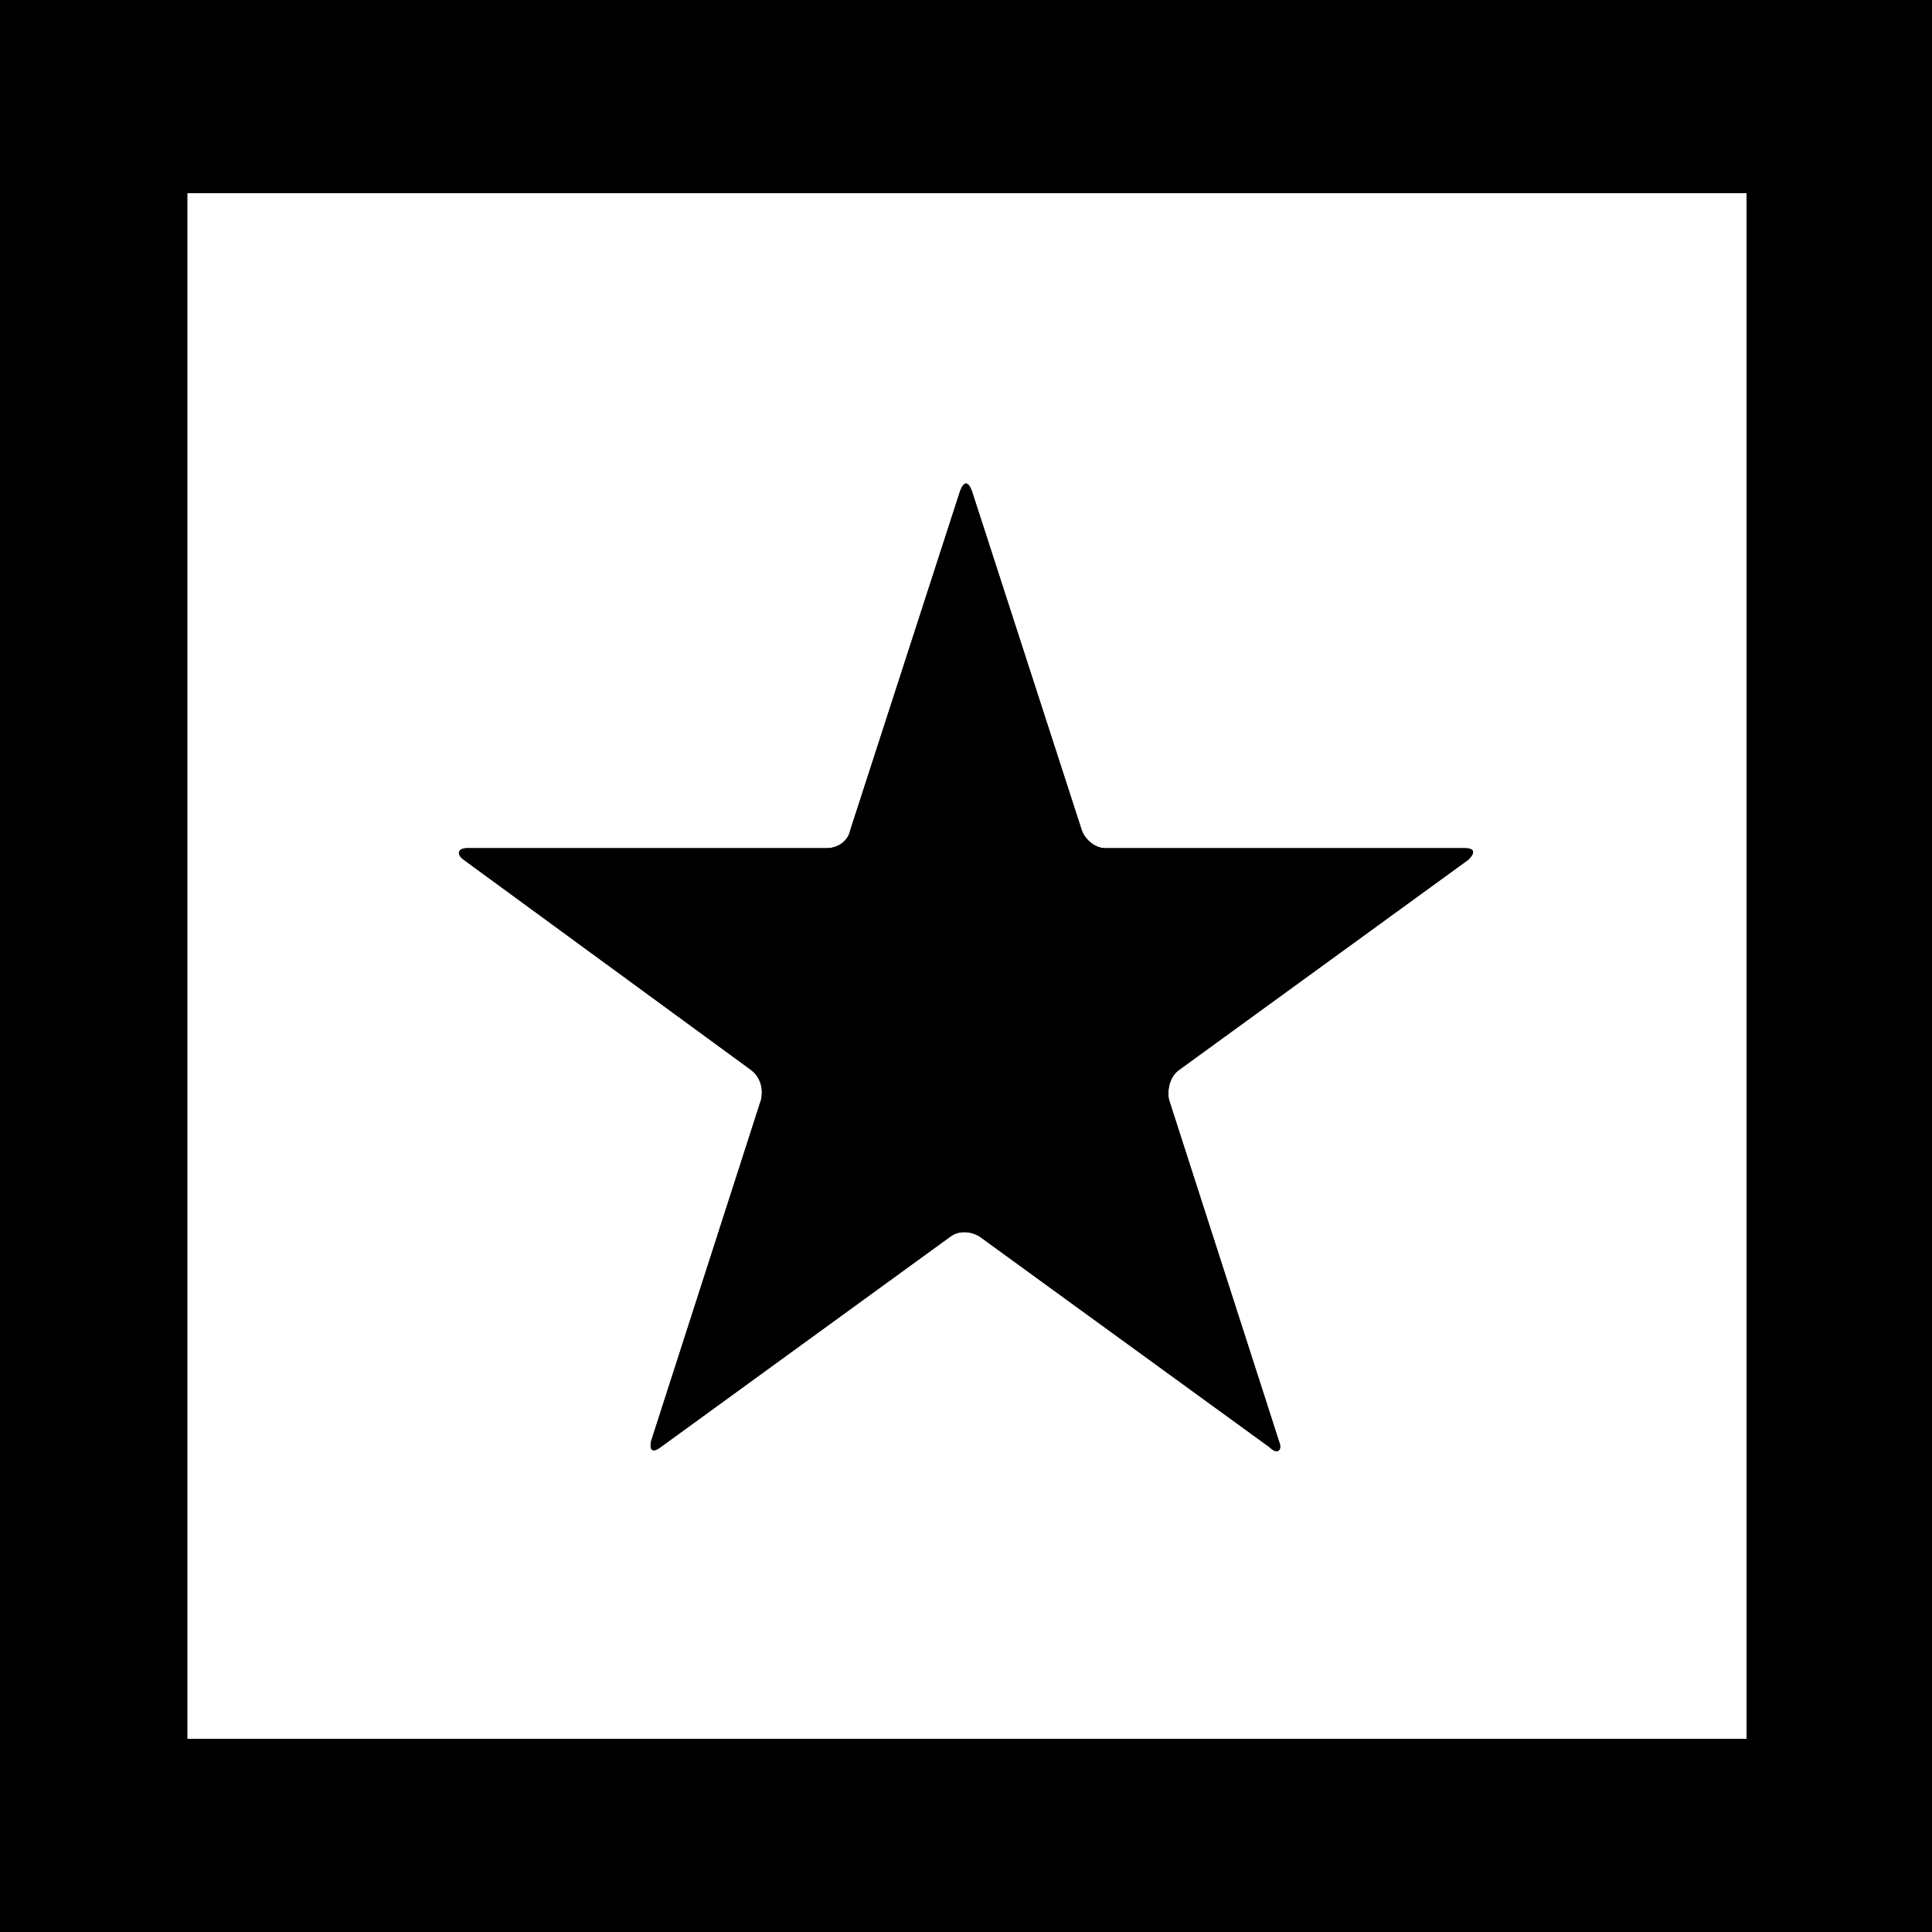
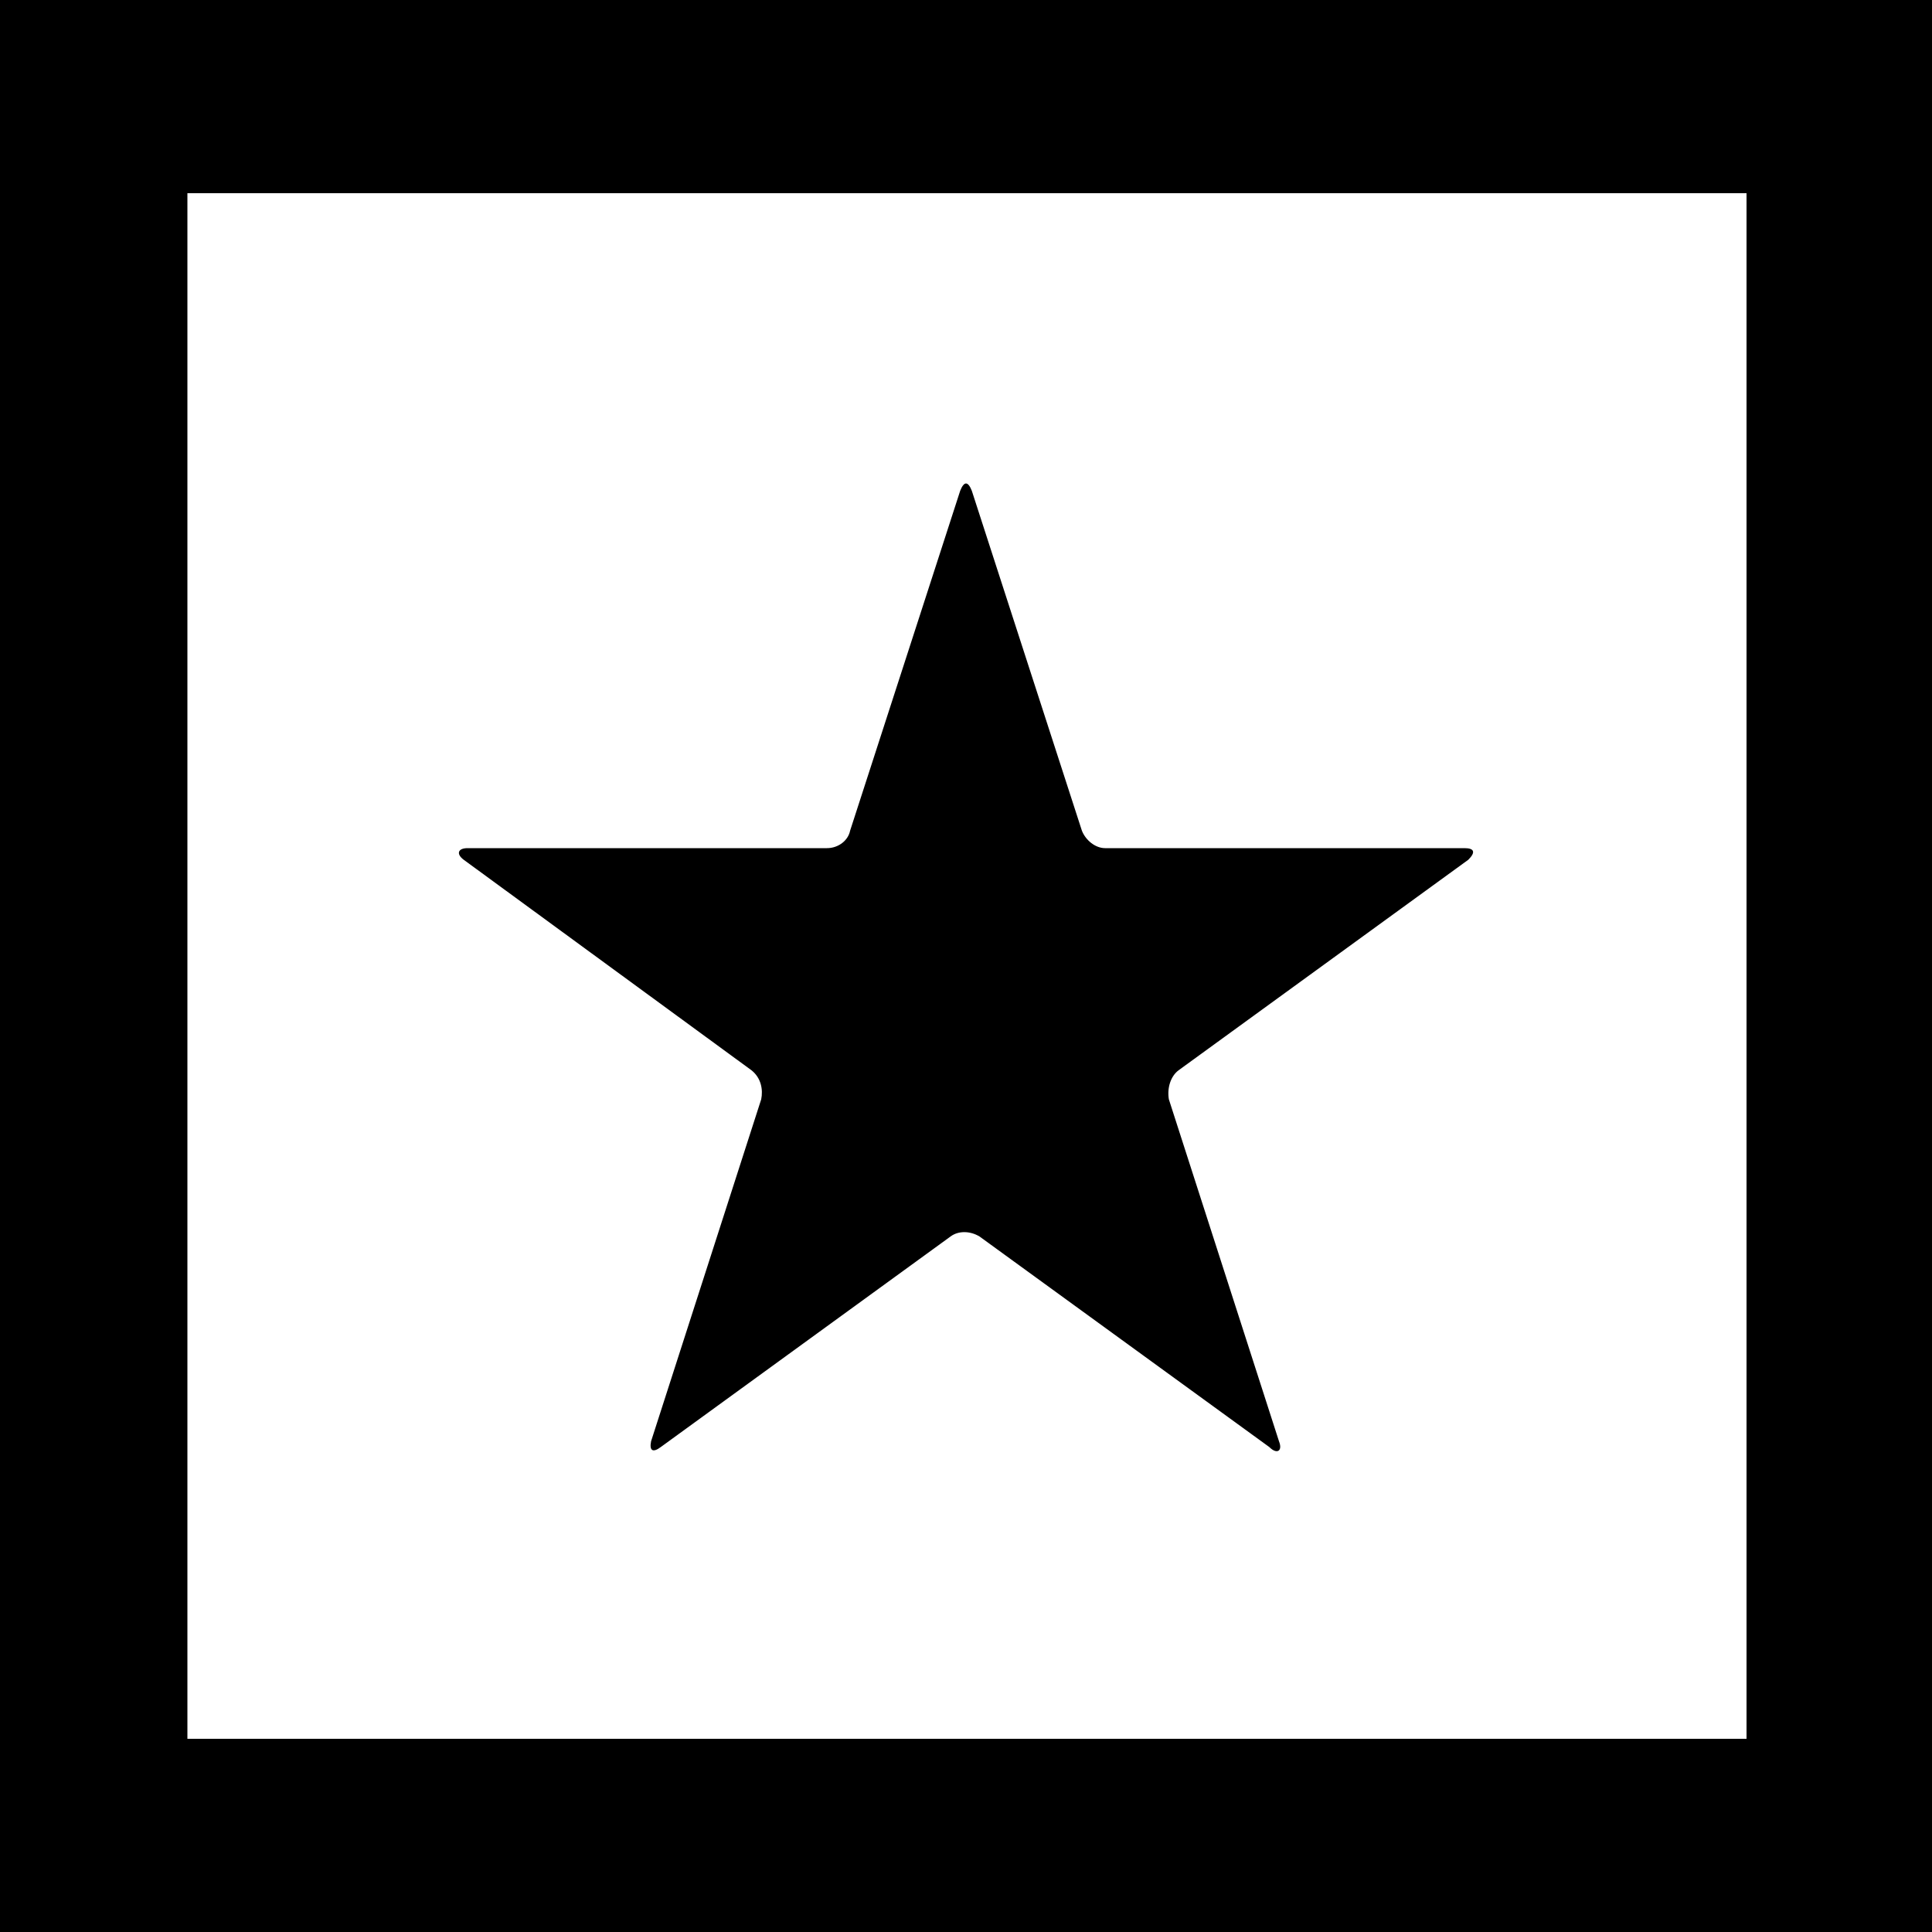
<svg xmlns="http://www.w3.org/2000/svg" fill="currentColor" viewBox="0 0 100 100">
  <path fill="#fff" d="M0 0h100v100H0z" />
  <path d="M100 100H0V0h100v100zM9.7 90h80.7V10H9.7" />
  <path d="M49.7 25.4c.2-.5.4-.5.6 0L56 43c.2.5.7.9 1.2.9h18.6c.5 0 .6.2.2.6L61 55.4c-.4.3-.6.9-.5 1.5l5.7 17.7c.2.5-.1.7-.5.3L50.7 64c-.5-.3-1.1-.3-1.5 0l-15 10.9c-.4.3-.6.2-.5-.3l5.7-17.7c.1-.5 0-1.1-.5-1.5L24 44.5c-.4-.3-.3-.6.2-.6h18.6c.6 0 1.1-.4 1.2-.9l5.7-17.6z" />
-   <path d="M49.7 25.4c.2-.5.4-.5.6 0L56 43c.2.5.7.9 1.2.9h18.6c.5 0 .6.2.2.6L61 55.4c-.4.3-.6.9-.5 1.5l5.7 17.7c.2.5-.1.7-.5.3L50.7 64c-.5-.3-1.1-.3-1.5 0l-15 10.9c-.4.3-.6.2-.5-.3l5.7-17.7c.1-.5 0-1.1-.5-1.5L24 44.5c-.4-.3-.3-.6.2-.6h18.6c.6 0 1.1-.4 1.2-.9l5.7-17.6z" fill="currentColor" />
+   <path d="M49.7 25.4c.2-.5.4-.5.6 0L56 43c.2.5.7.9 1.2.9h18.6c.5 0 .6.2.2.6L61 55.4c-.4.3-.6.9-.5 1.5l5.7 17.7c.2.5-.1.7-.5.3L50.7 64c-.5-.3-1.1-.3-1.5 0l-15 10.9c-.4.3-.6.2-.5-.3l5.7-17.7c.1-.5 0-1.1-.5-1.5L24 44.5c-.4-.3-.3-.6.2-.6h18.6c.6 0 1.1-.4 1.2-.9l5.7-17.6z" fill="none" />
</svg>
